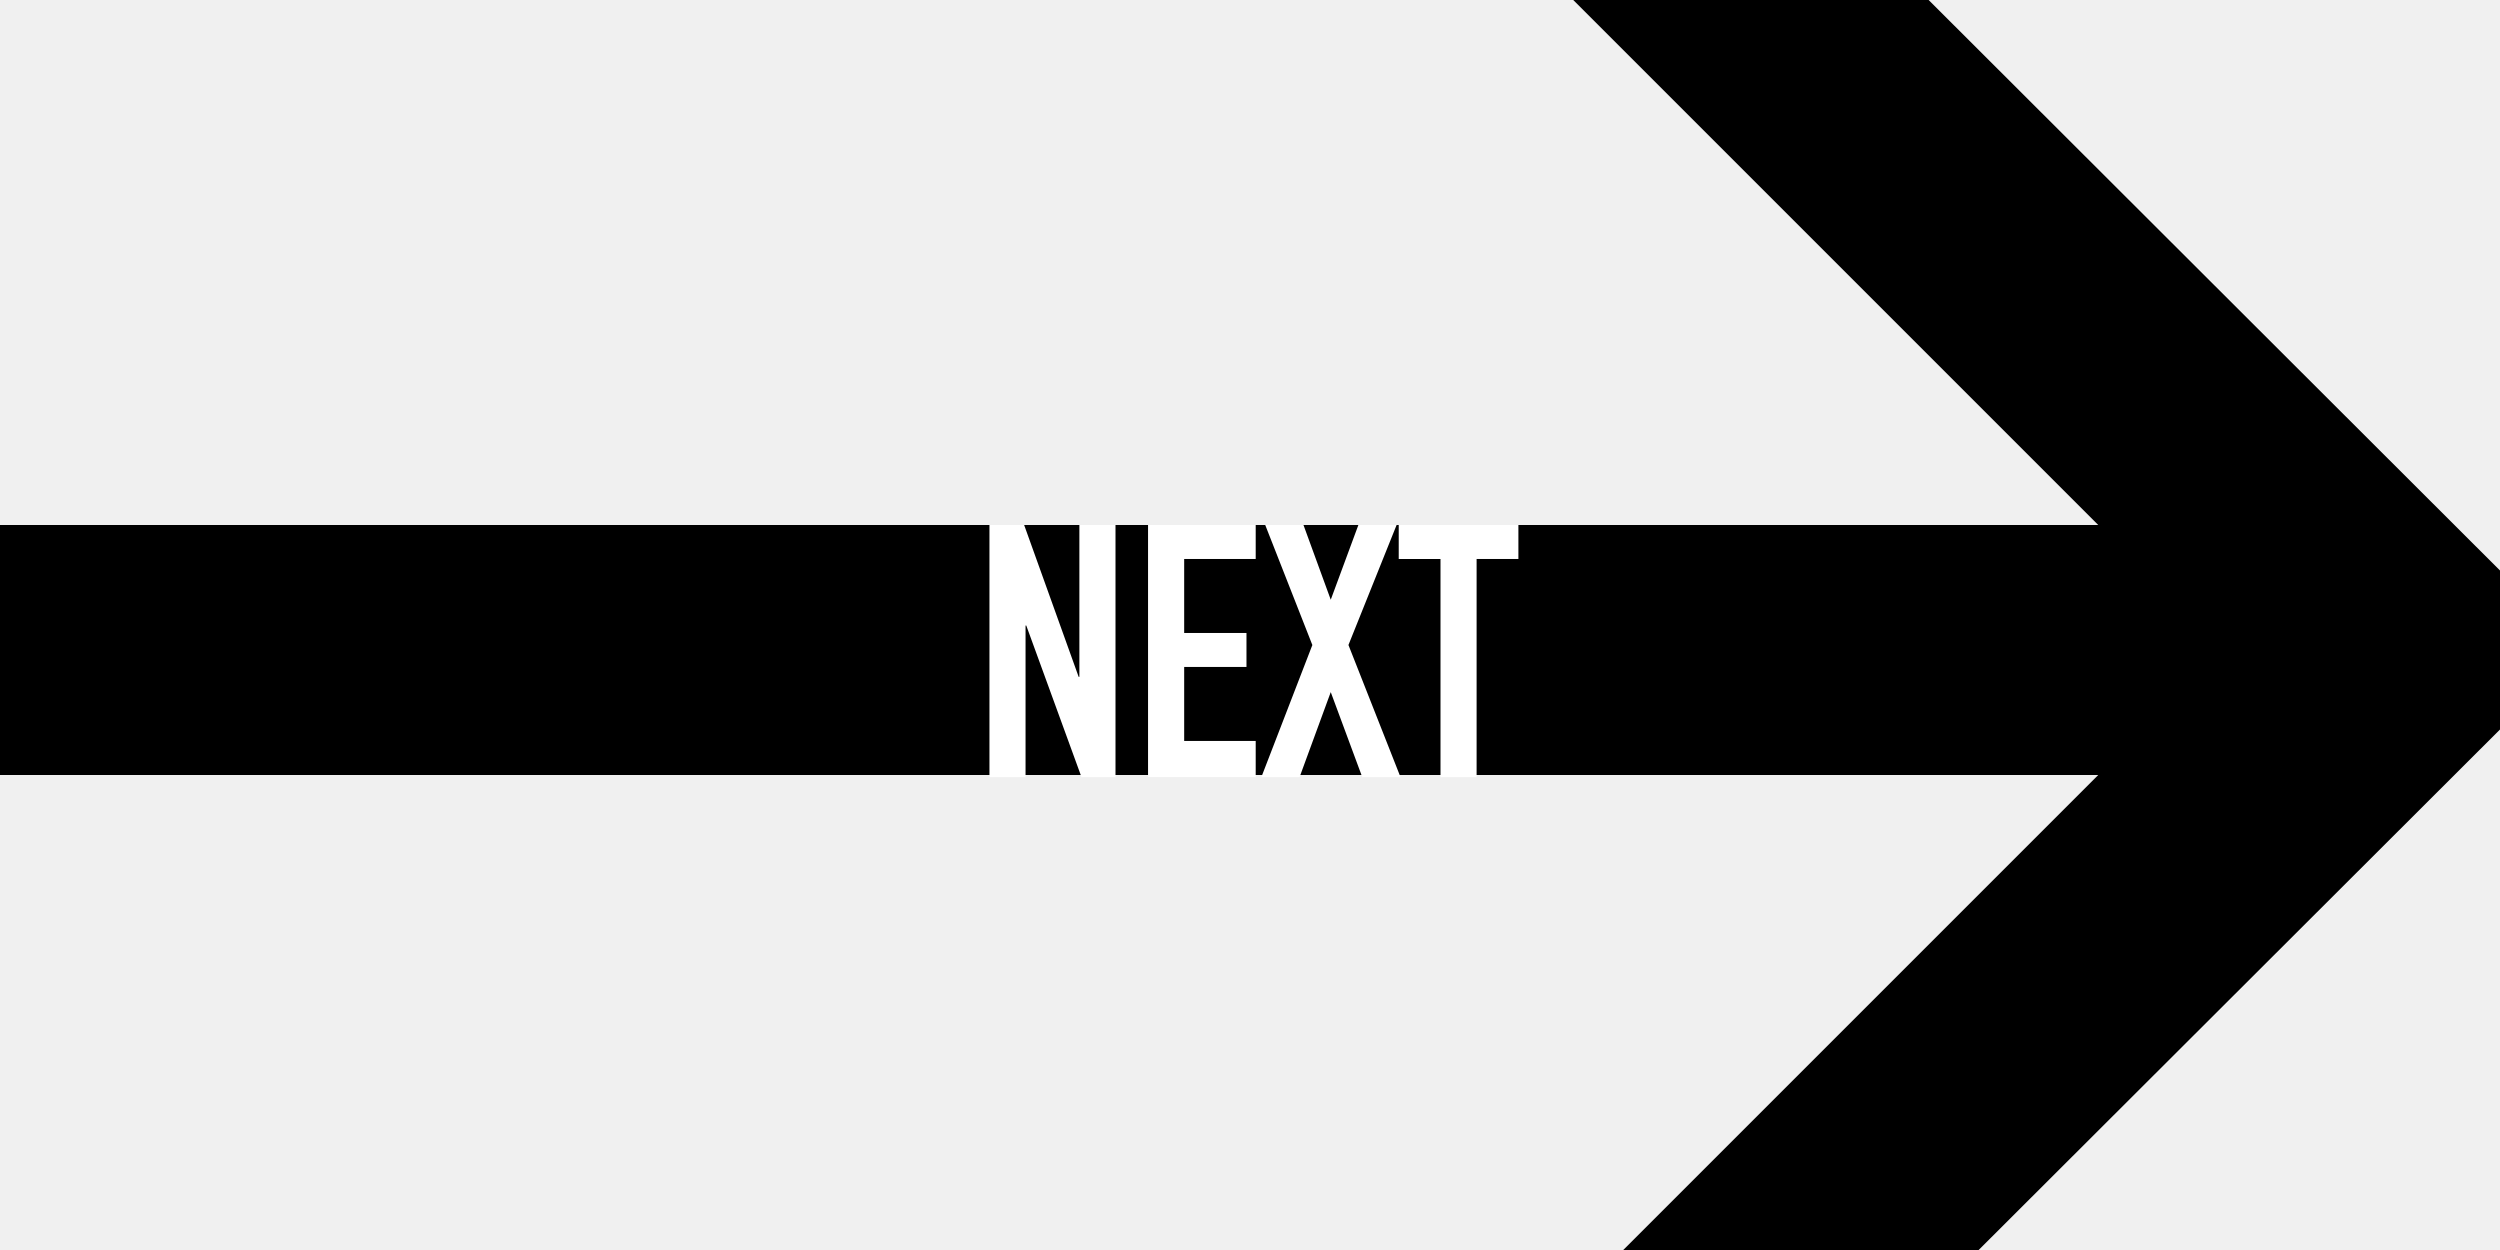
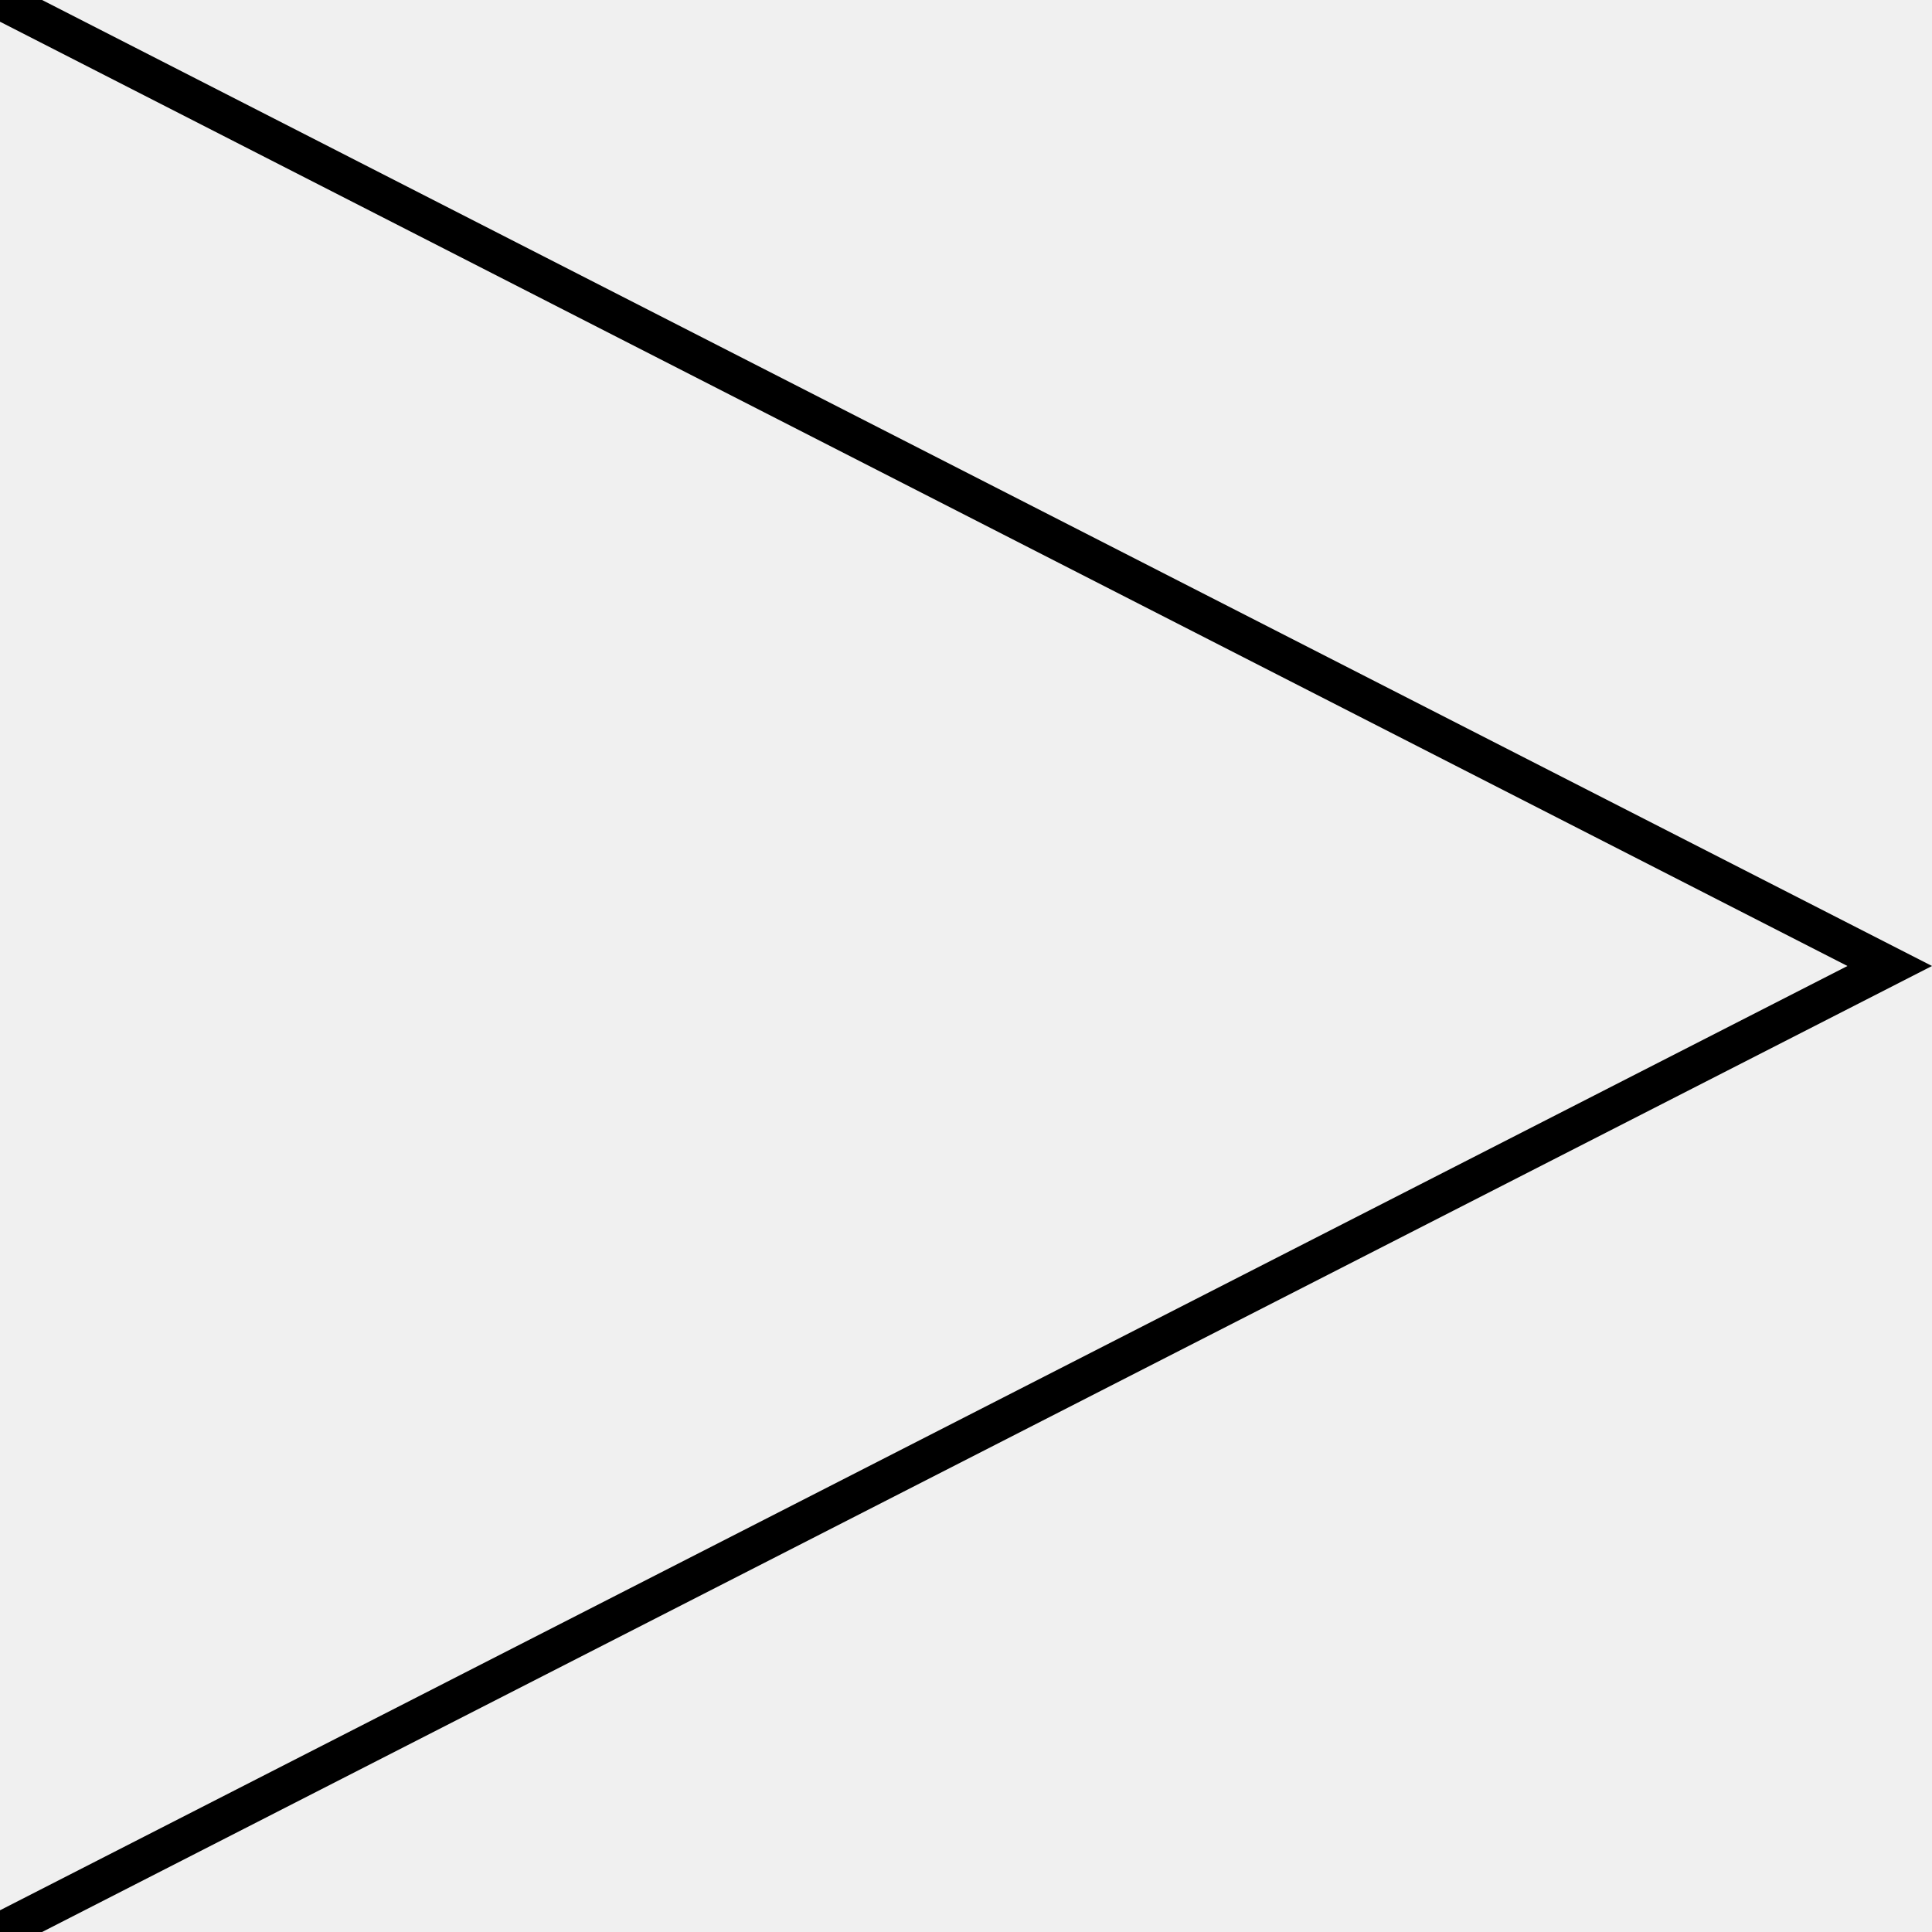
- <svg xmlns="http://www.w3.org/2000/svg" version="1.1" id="Layer_1" x="0px" y="0px" width="100px" height="50px" viewBox="0 0 100 50" enable-background="new 0 0 100 50" xml:space="preserve">
-   <g>
-     <polygon points="100,29.18 100,22.82 77.145,0 62.93,0 83.93,21 0,21 0,31 83.93,31 64.93,50 79.146,50  " />
-   </g>
-   <g>
-     <path fill="#FFFFFF" d="M39.578,21h1.388l2.181,6.076h0.028V21h1.445v10.084h-1.36l-2.209-6.062h-0.029v6.062h-1.444V21z" />
-     <path fill="#FFFFFF" d="M45.922,21h4.306v1.359h-2.861v2.96h2.492v1.359h-2.492v2.96h2.861v1.445h-4.306V21z" />
-     <path fill="#FFFFFF" d="M52.494,25.801L50.609,21h1.53l1.091,2.989L54.335,21h1.529l-1.926,4.8l2.082,5.284h-1.53l-1.26-3.4   l-1.247,3.4h-1.529L52.494,25.801z" />
-     <path fill="#FFFFFF" d="M57.62,22.36h-1.671V21h4.787v1.359h-1.672v8.725H57.62V22.36z" />
-   </g>
+ <svg xmlns="http://www.w3.org/2000/svg" version="1.1" id="Layer_1" x="0px" y="0px" width="50px" height="50px" viewBox="0 0 50 50" enable-background="new 0 0 50 50" xml:space="preserve">
+   <polygon points="0,0 0,0.562 47.812,25 0,49.438 0,50 1.089,50 50,25 1.089,0 " />
</svg>
